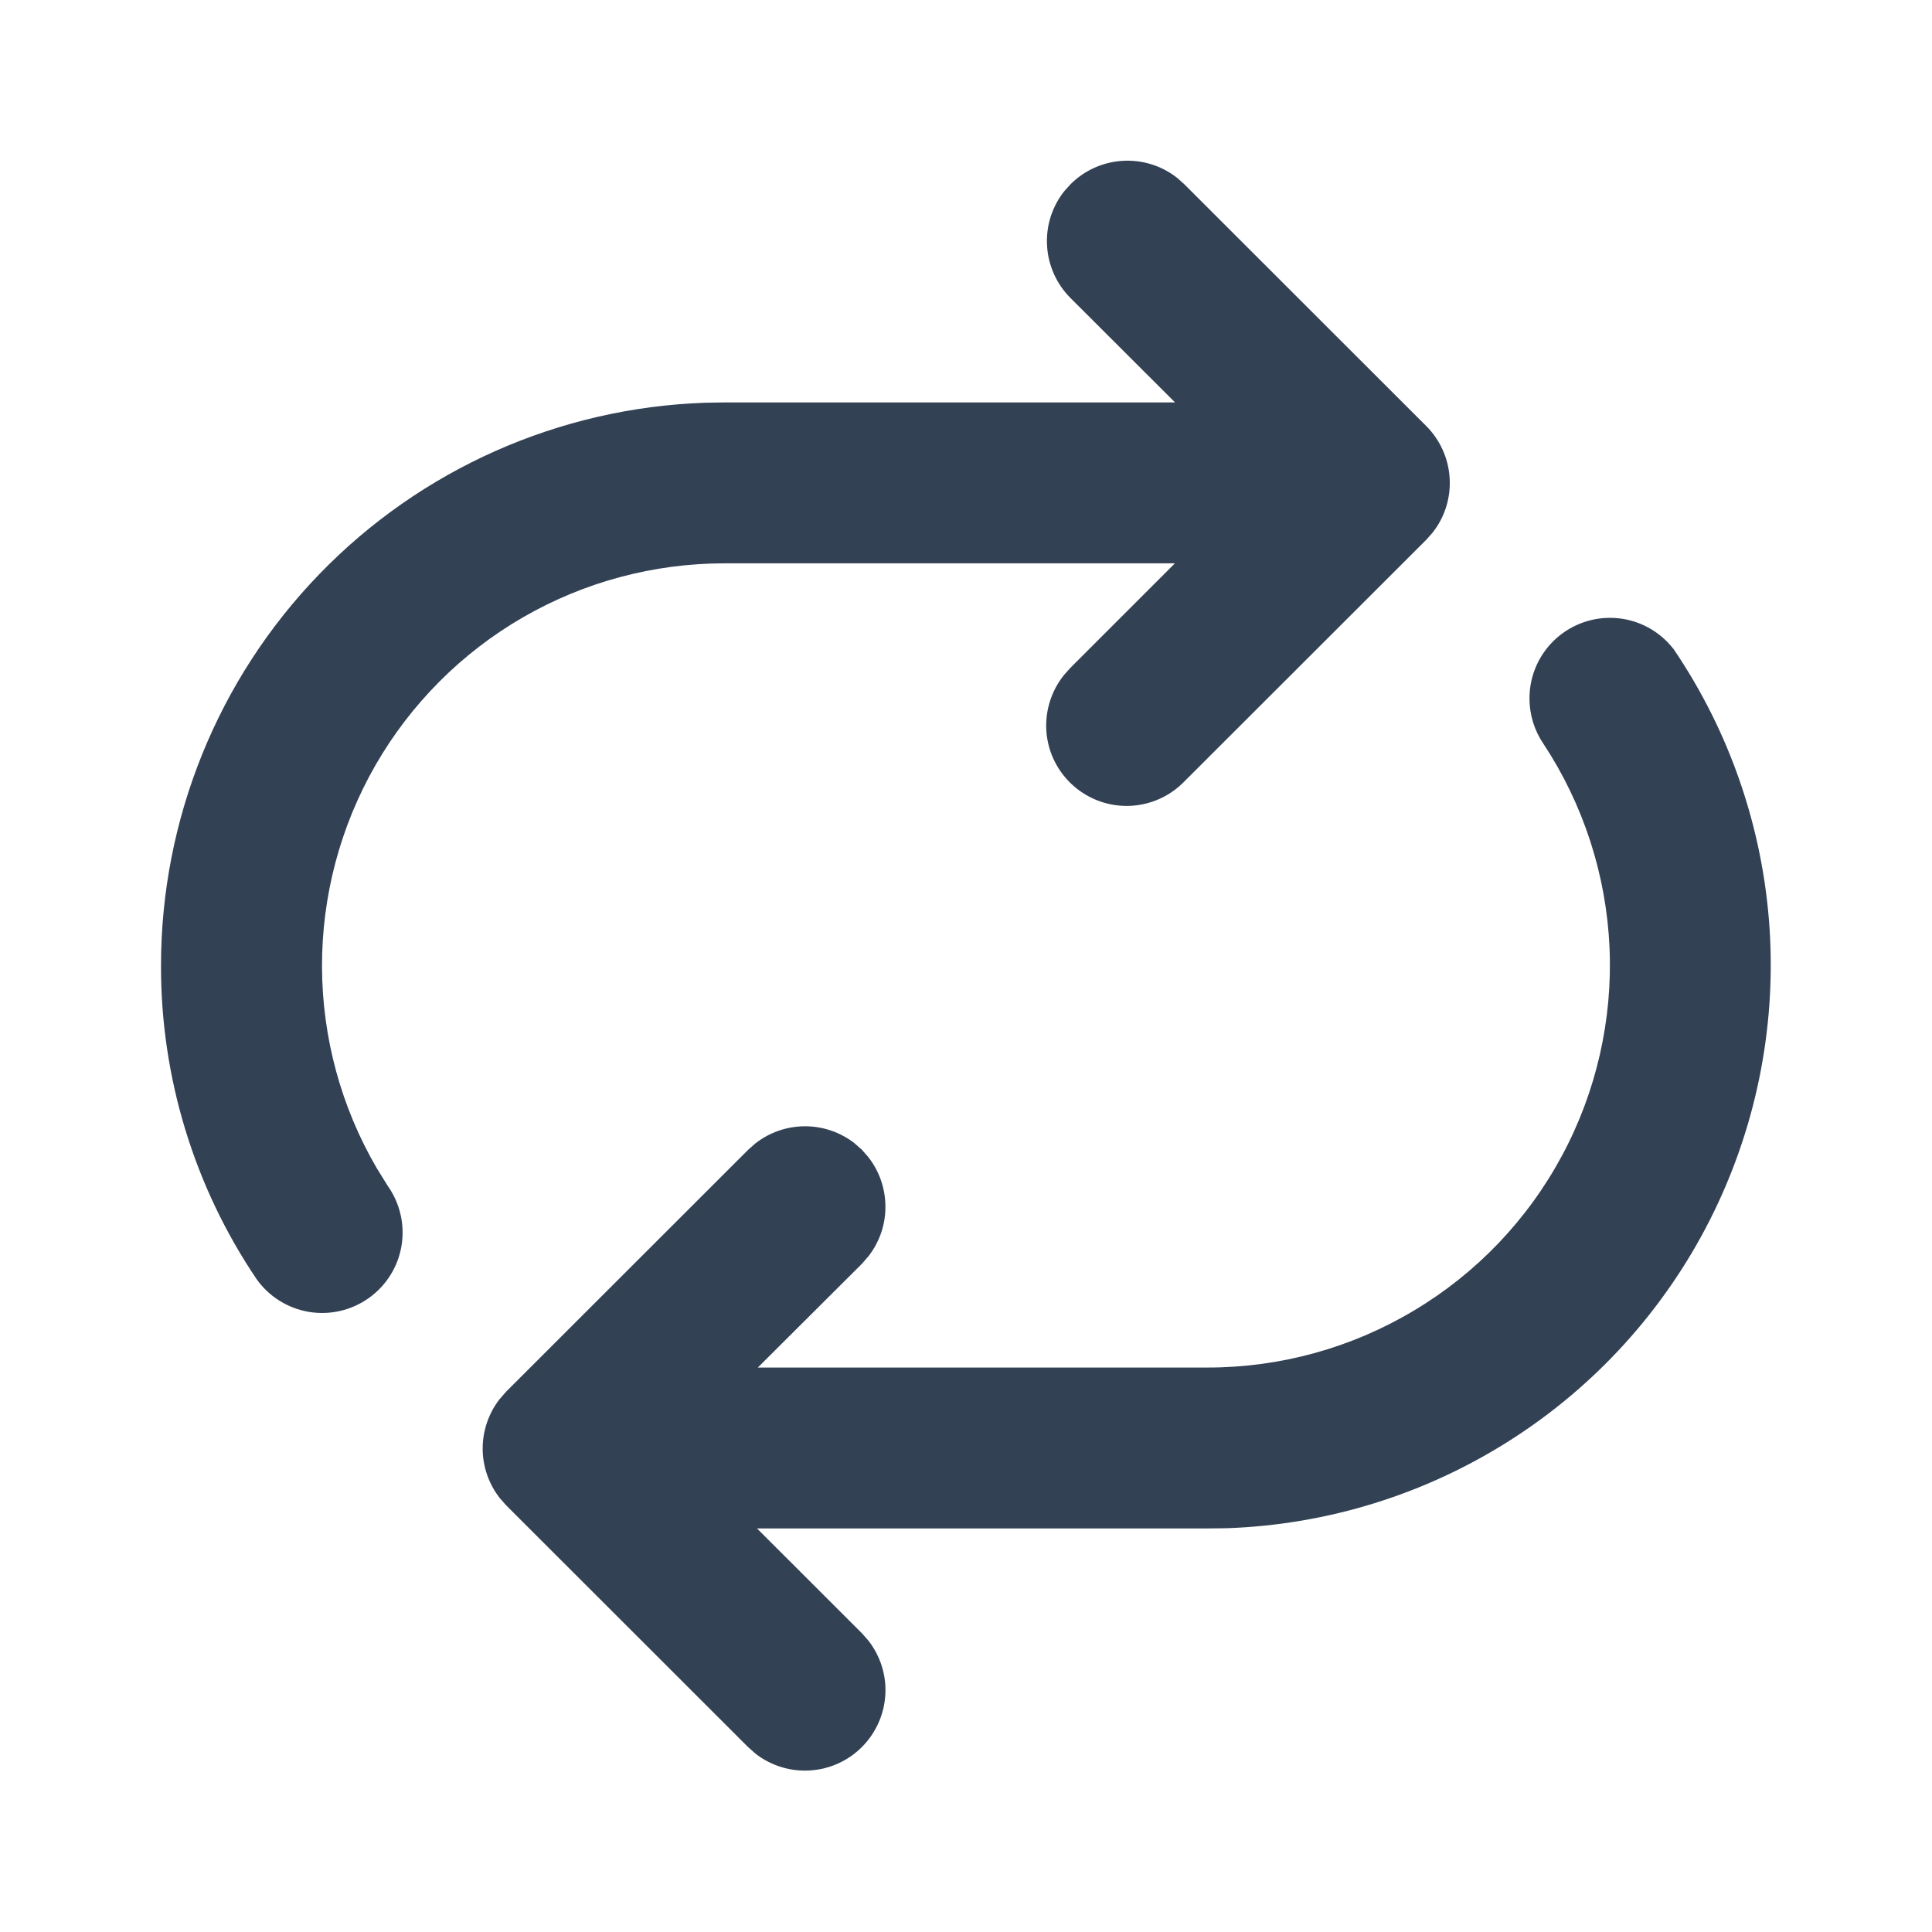
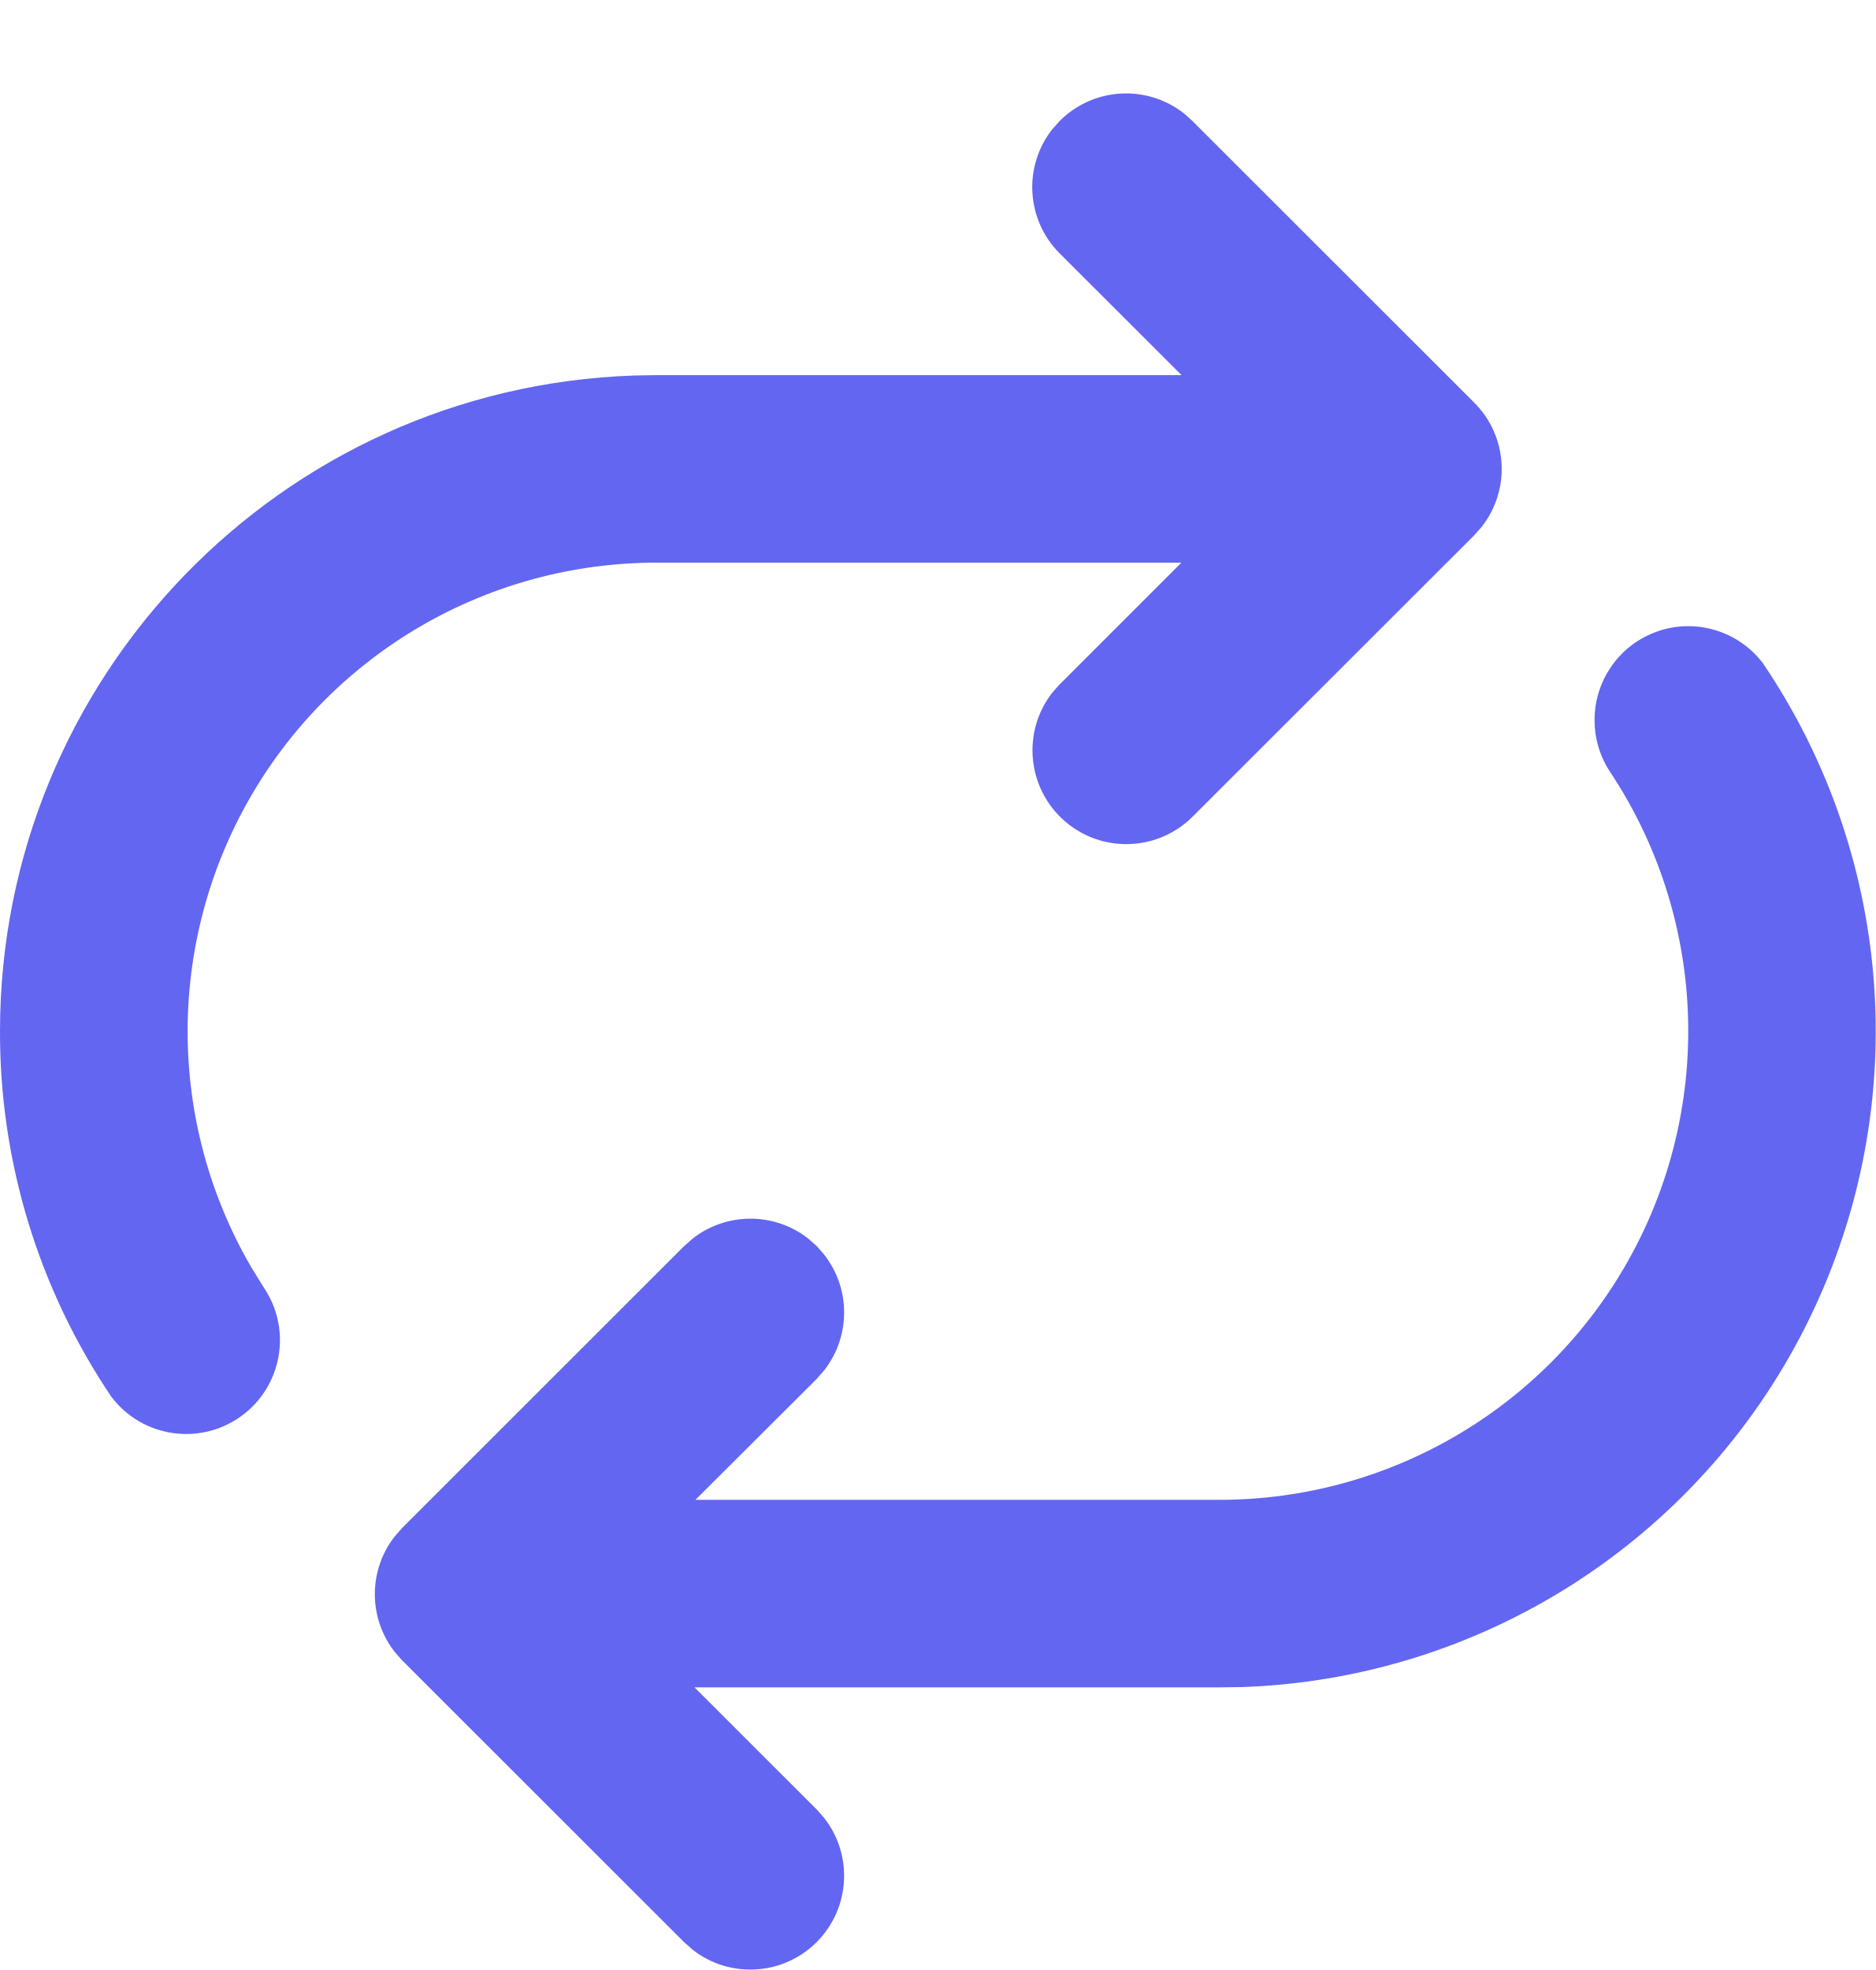
- <svg xmlns="http://www.w3.org/2000/svg" width="24" height="24" viewBox="0 0 24 24" fill="none">
-   <path d="M14.712 2.289L14.625 2.211C14.433 2.059 14.191 1.983 13.947 1.998C13.702 2.012 13.471 2.116 13.298 2.289L13.22 2.376C13.068 2.568 12.992 2.809 13.007 3.054C13.021 3.298 13.125 3.529 13.298 3.702L14.597 4.999H8.999L8.759 5.003C6.946 5.065 5.228 5.828 3.967 7.132C2.706 8.436 2.001 10.179 2 11.993C1.997 13.382 2.411 14.741 3.189 15.892C3.343 16.108 3.577 16.253 3.838 16.297C4.1 16.34 4.368 16.278 4.584 16.123C4.799 15.969 4.945 15.736 4.988 15.474C5.031 15.213 4.969 14.945 4.815 14.729L4.68 14.511C4.237 13.752 4.003 12.889 4 12.009C3.998 11.13 4.227 10.266 4.665 9.504C5.104 8.742 5.735 8.109 6.496 7.669C7.257 7.229 8.121 6.998 9 6.998H14.595L13.298 8.295L13.22 8.382C13.058 8.582 12.979 8.836 12.999 9.093C13.02 9.349 13.139 9.588 13.332 9.759C13.524 9.93 13.775 10.02 14.032 10.011C14.289 10.001 14.533 9.893 14.712 9.708L17.718 6.705L17.795 6.618C17.947 6.426 18.023 6.185 18.008 5.94C17.994 5.696 17.89 5.465 17.717 5.292L14.712 2.289V2.289ZM20.787 8.06C20.659 7.896 20.483 7.775 20.283 7.716C20.083 7.657 19.87 7.662 19.673 7.73C19.476 7.798 19.305 7.926 19.185 8.095C19.064 8.265 18.999 8.469 19 8.677C19 8.886 19.064 9.079 19.172 9.238C19.669 9.991 19.953 10.865 19.994 11.767C20.034 12.668 19.83 13.564 19.402 14.359C18.975 15.153 18.34 15.818 17.565 16.28C16.79 16.744 15.905 16.988 15.002 16.988H9.414L10.708 15.698L10.791 15.602C10.927 15.426 11.001 15.209 10.999 14.986C10.998 14.763 10.923 14.547 10.785 14.372L10.708 14.284L10.613 14.2C10.436 14.063 10.219 13.99 9.996 13.991C9.773 13.992 9.556 14.068 9.381 14.206L9.293 14.284L6.288 17.287L6.205 17.382C6.069 17.558 5.995 17.776 5.996 17.998C5.997 18.222 6.073 18.438 6.211 18.613L6.288 18.7L9.293 21.703L9.388 21.787C9.581 21.936 9.822 22.009 10.065 21.993C10.309 21.977 10.538 21.873 10.71 21.699C10.881 21.526 10.984 21.296 10.998 21.052C11.012 20.809 10.936 20.569 10.785 20.377L10.708 20.29L9.404 18.987H15L15.24 18.984C16.491 18.941 17.707 18.563 18.762 17.89C19.817 17.218 20.673 16.274 21.239 15.158C21.805 14.042 22.062 12.794 21.983 11.546C21.903 10.297 21.49 9.092 20.786 8.057V8.06H20.787Z" fill="#334155" />
+ <svg xmlns="http://www.w3.org/2000/svg" width="20" height="21" fill="none" viewBox="0 0 20 21">
+   <path fill="#6366F1" d="m12.712 1.289-.087-.078a1 1 0 0 0-1.327.078l-.078.087a.999.999 0 0 0 .078 1.326l1.299 1.297H6.999l-.24.004A6.997 6.997 0 0 0 0 10.993a6.94 6.94 0 0 0 1.189 3.899 1 1 0 0 0 1.626-1.163l-.135-.218A4.997 4.997 0 0 1 7 5.998h5.595l-1.297 1.297-.078.087a1 1 0 0 0 1.492 1.326l3.006-3.003.077-.087a.999.999 0 0 0-.078-1.326l-3.005-3.003Zm6.075 5.771A.999.999 0 0 0 17 7.677c0 .209.064.402.172.561a4.997 4.997 0 0 1-4.17 7.75H7.414l1.294-1.29.083-.096a1 1 0 0 0-.006-1.23l-.077-.088-.095-.084a1.001 1.001 0 0 0-1.232.006l-.088.078-3.005 3.003-.083.095a1 1 0 0 0 .006 1.231l.077.087 3.005 3.003.095.084a1 1 0 0 0 1.397-1.41l-.077-.087-1.304-1.303H13l.24-.003a6.996 6.996 0 0 0 5.546-10.927v.003h.001Z" />
</svg>
